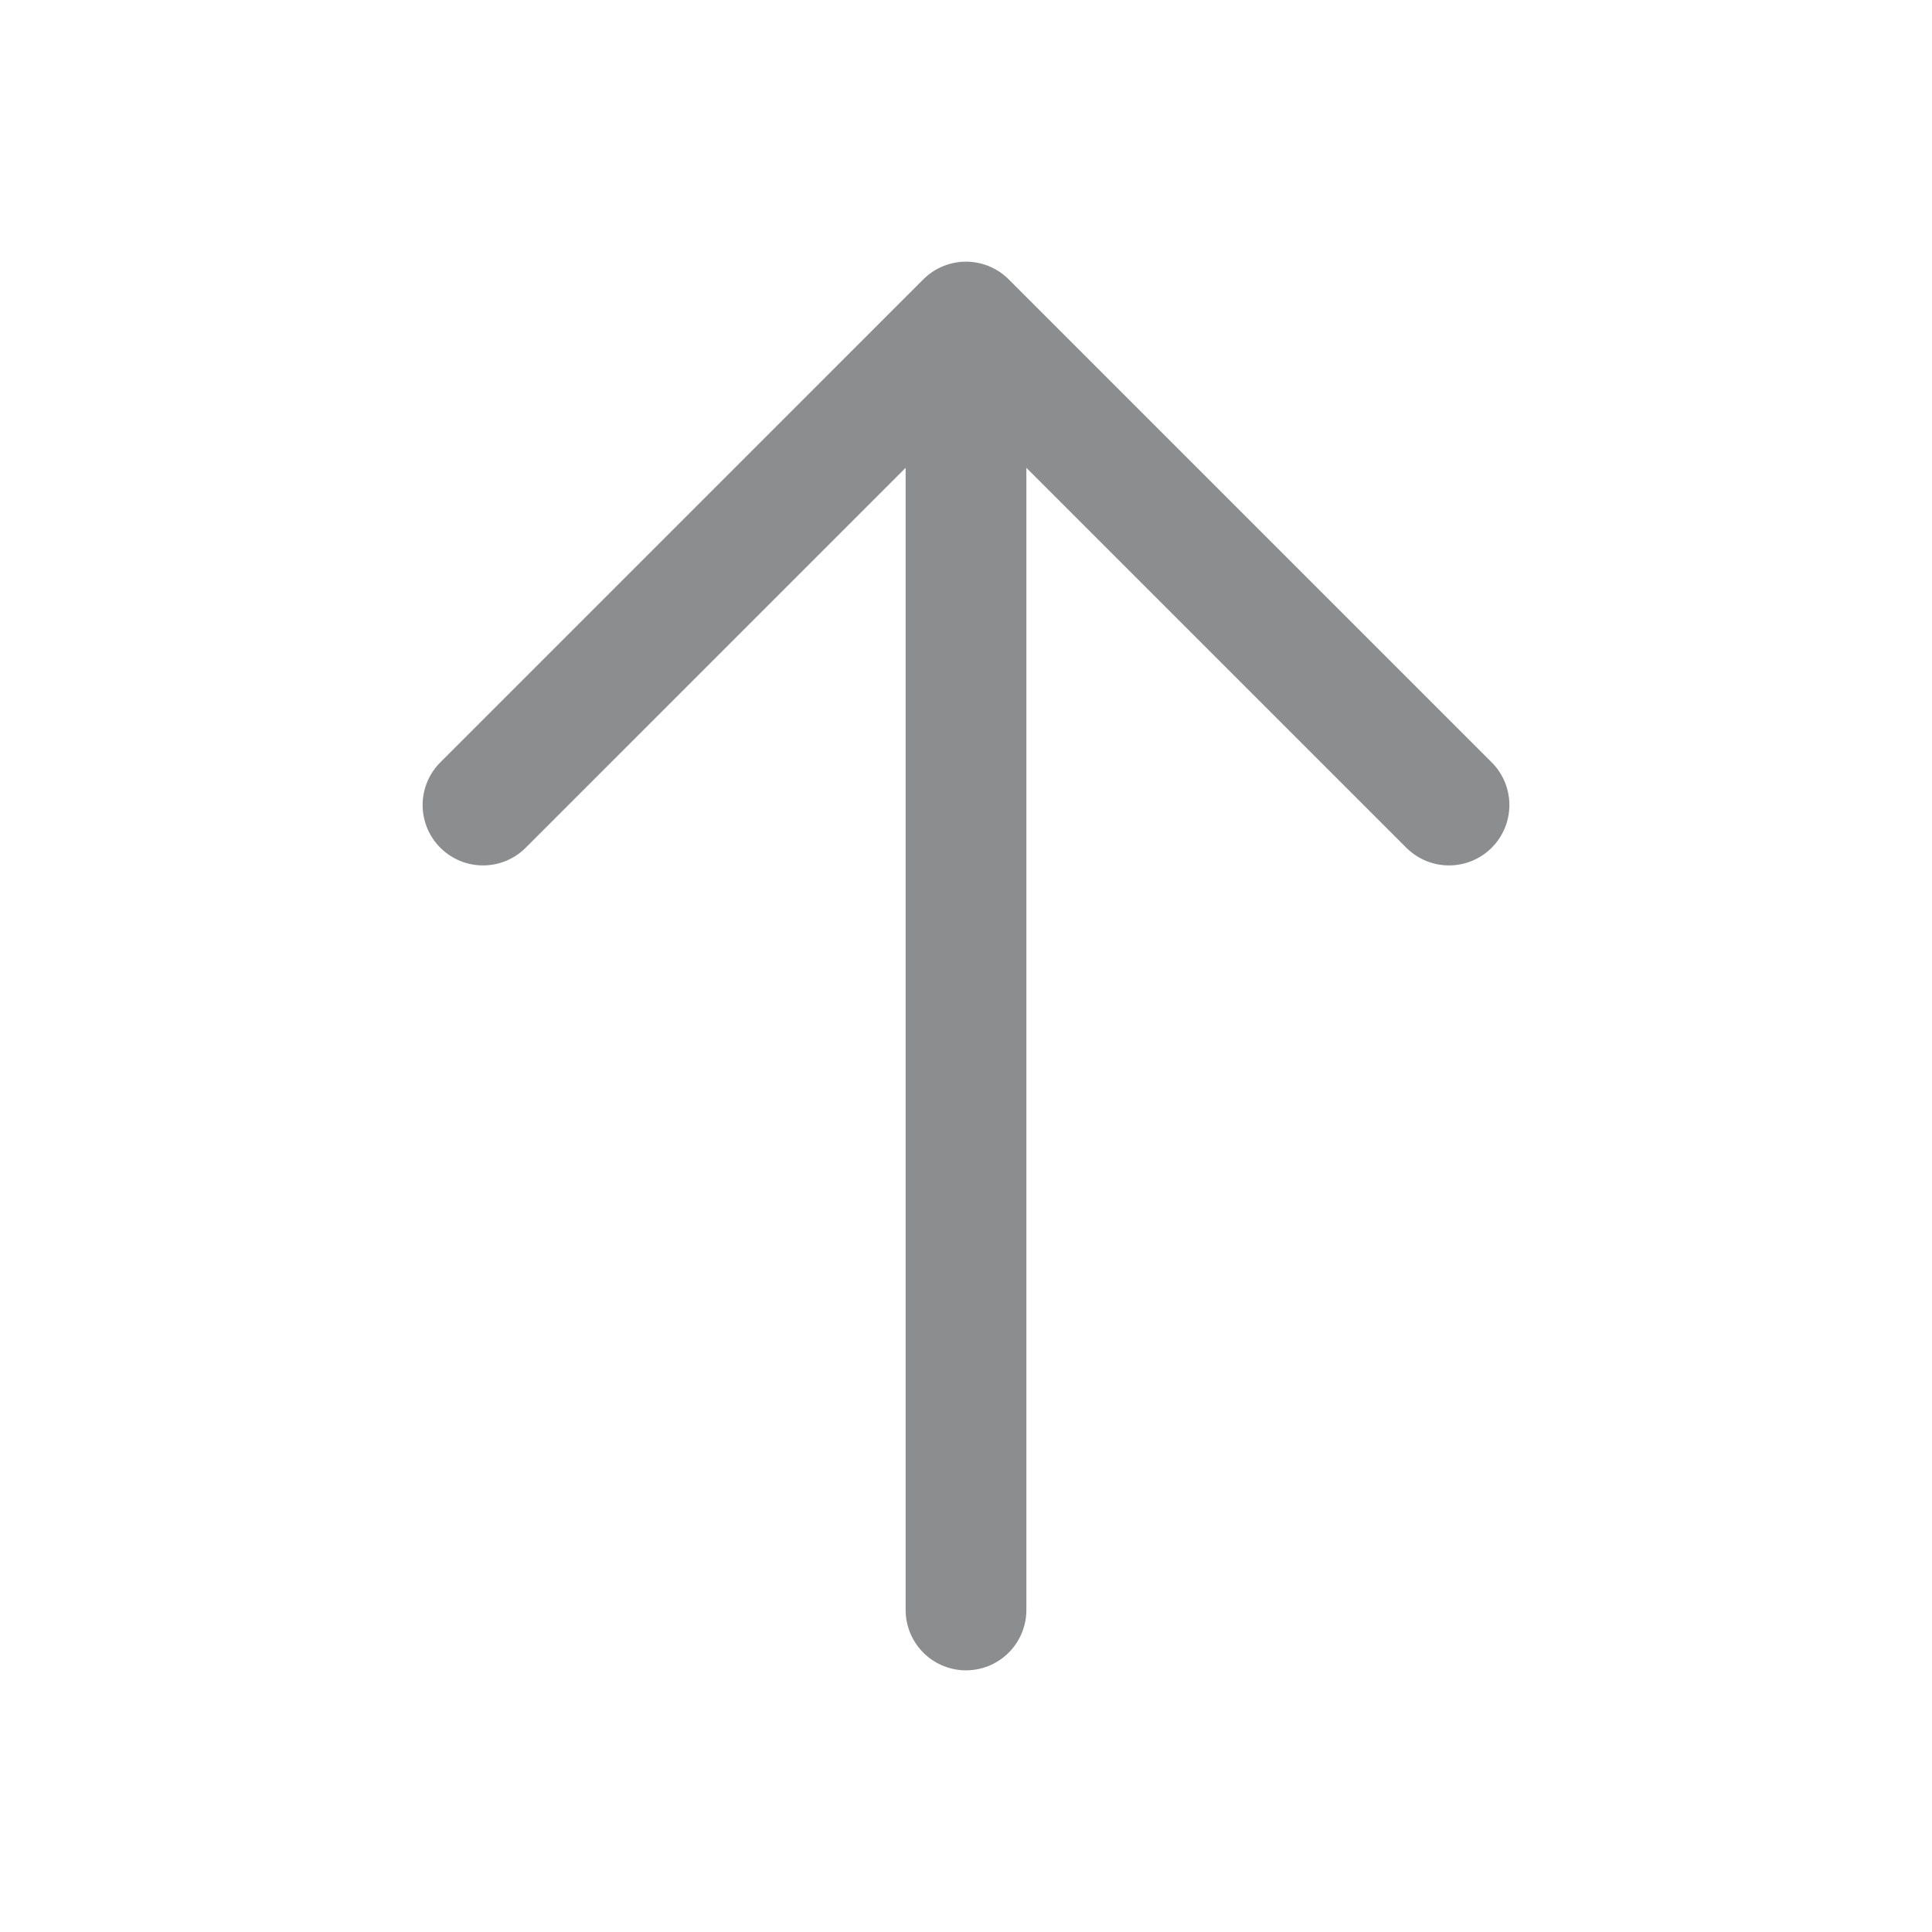
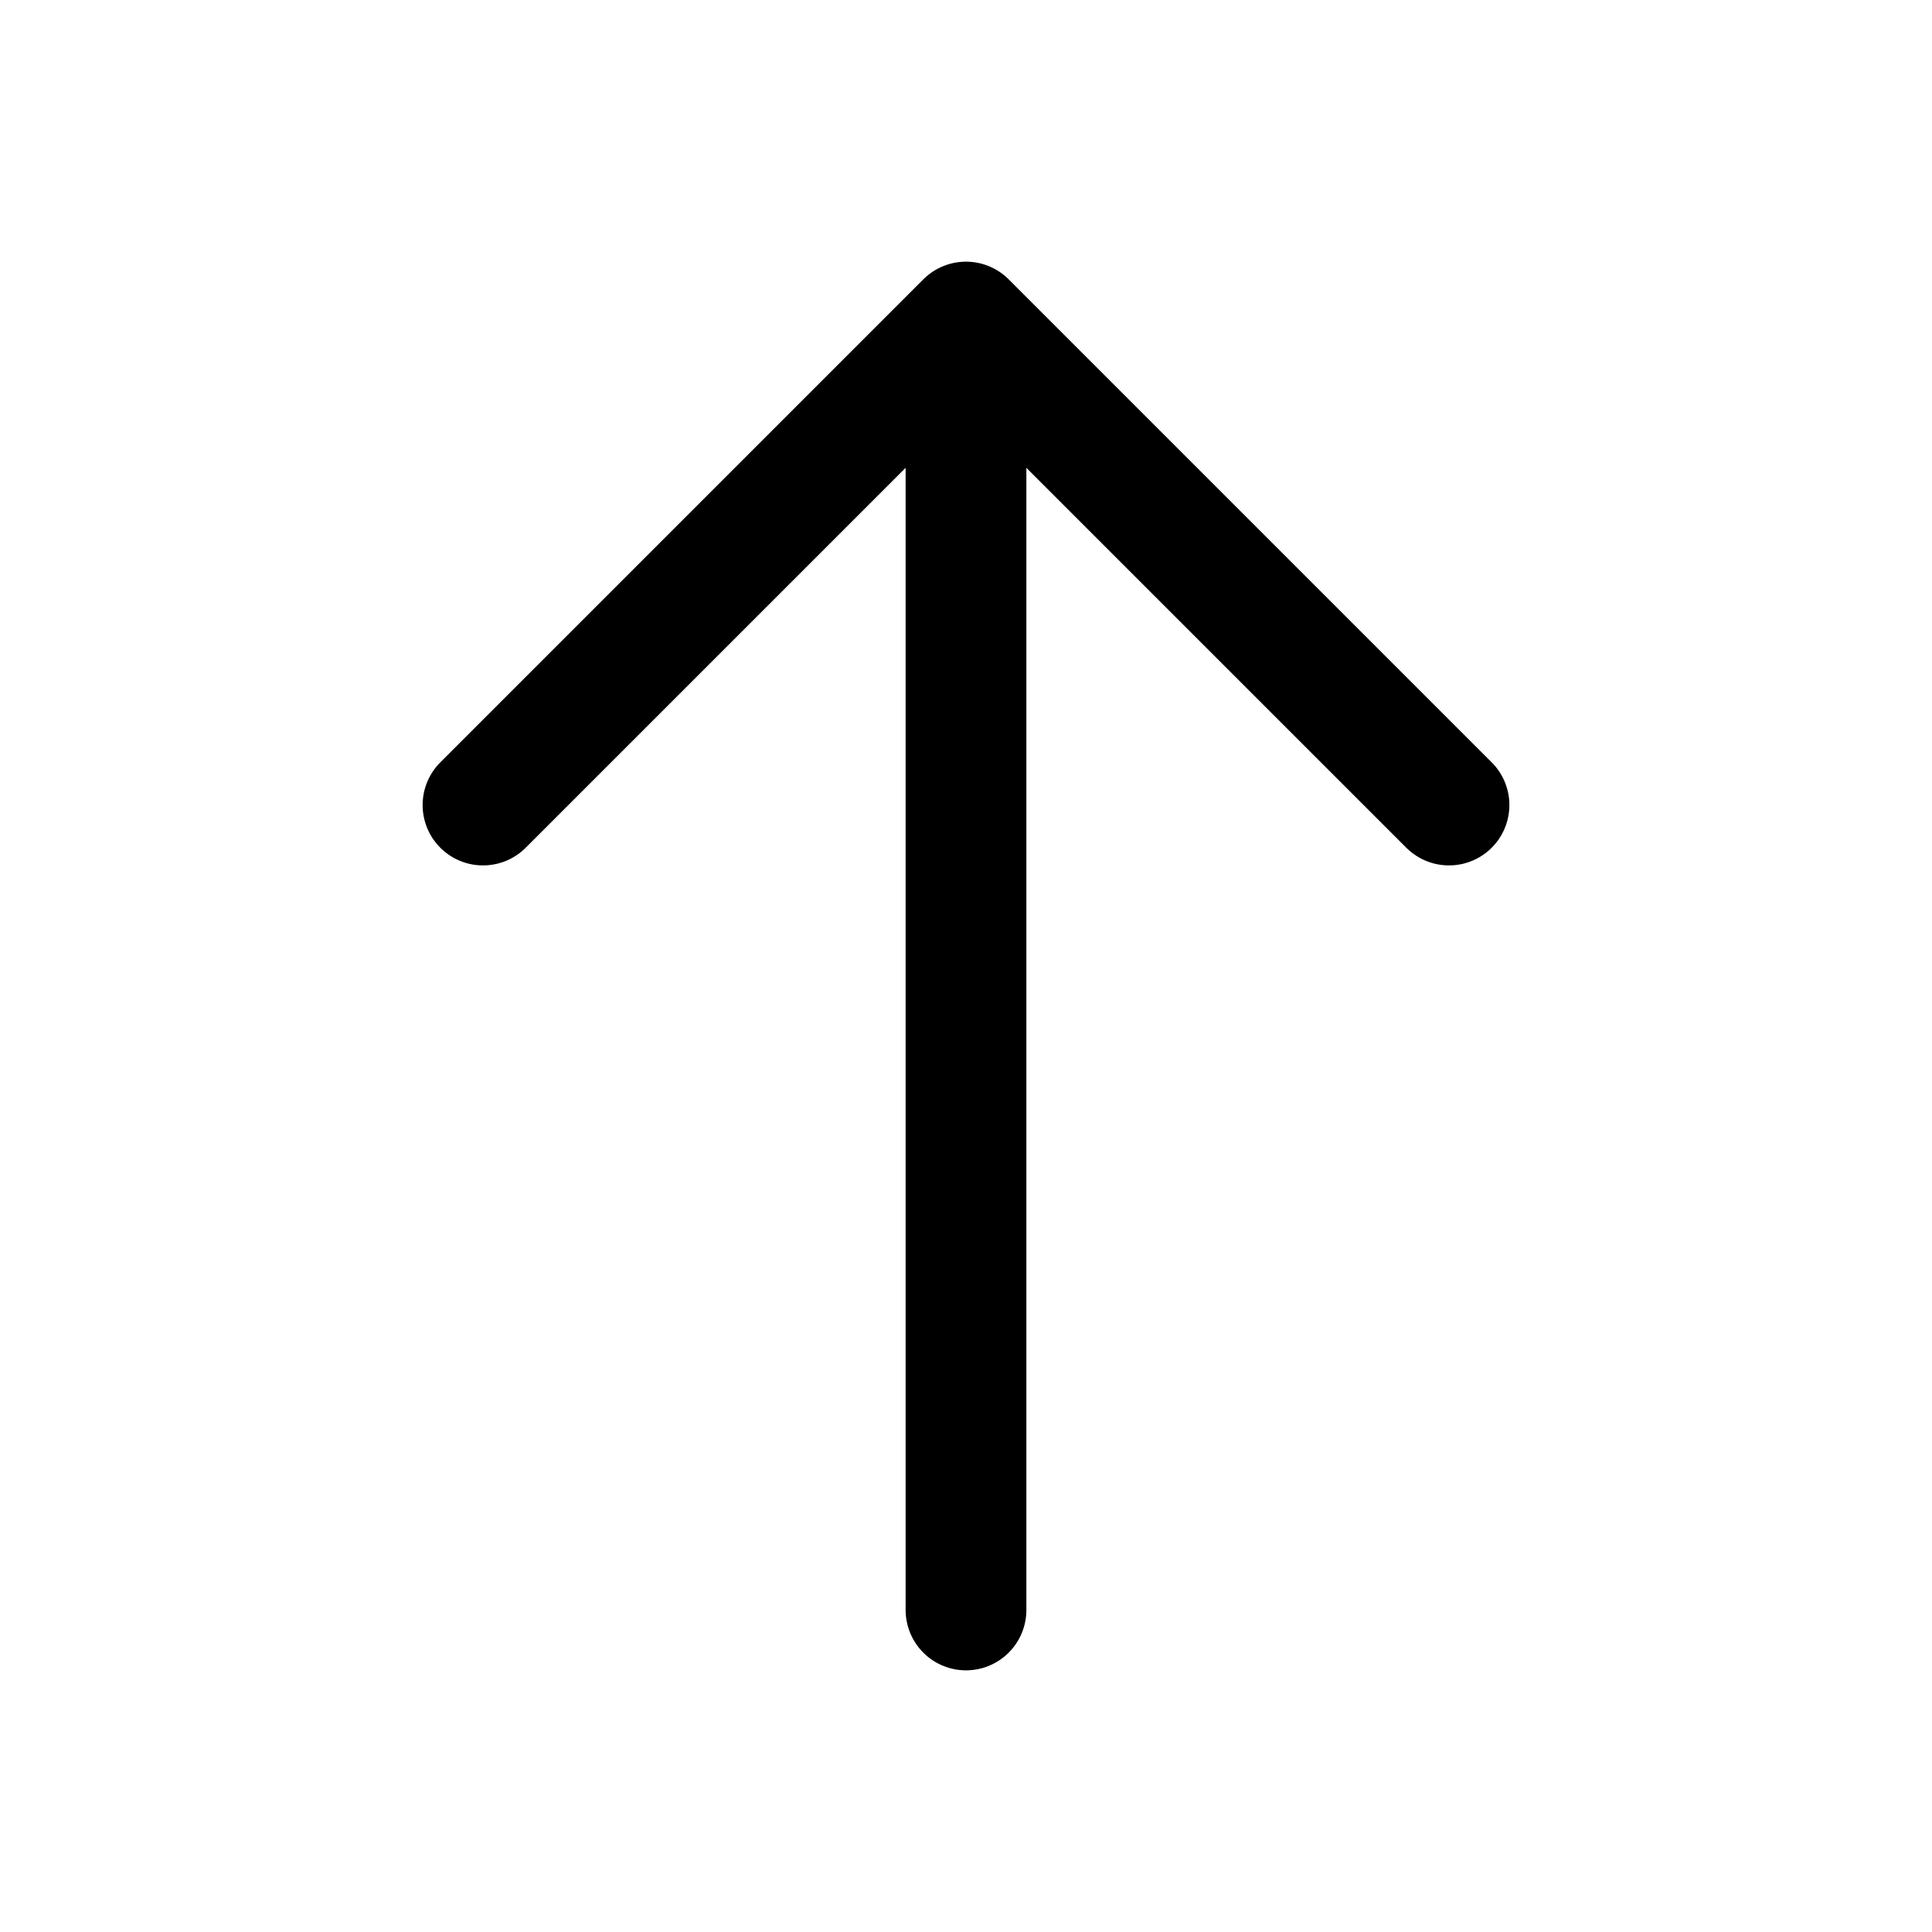
<svg xmlns="http://www.w3.org/2000/svg" width="16" height="16" viewBox="0 0 16 16" fill="none">
-   <path d="M8 13.333V2.667M8 2.667L4 6.667M8 2.667L12 6.667" stroke="#8C8D8F" stroke-linecap="round" stroke-linejoin="round" />
+   <path d="M8 13.333V2.667M8 2.667L4 6.667M8 2.667L12 6.667" stroke="currentColor" stroke-linecap="round" stroke-linejoin="round" />
</svg>
